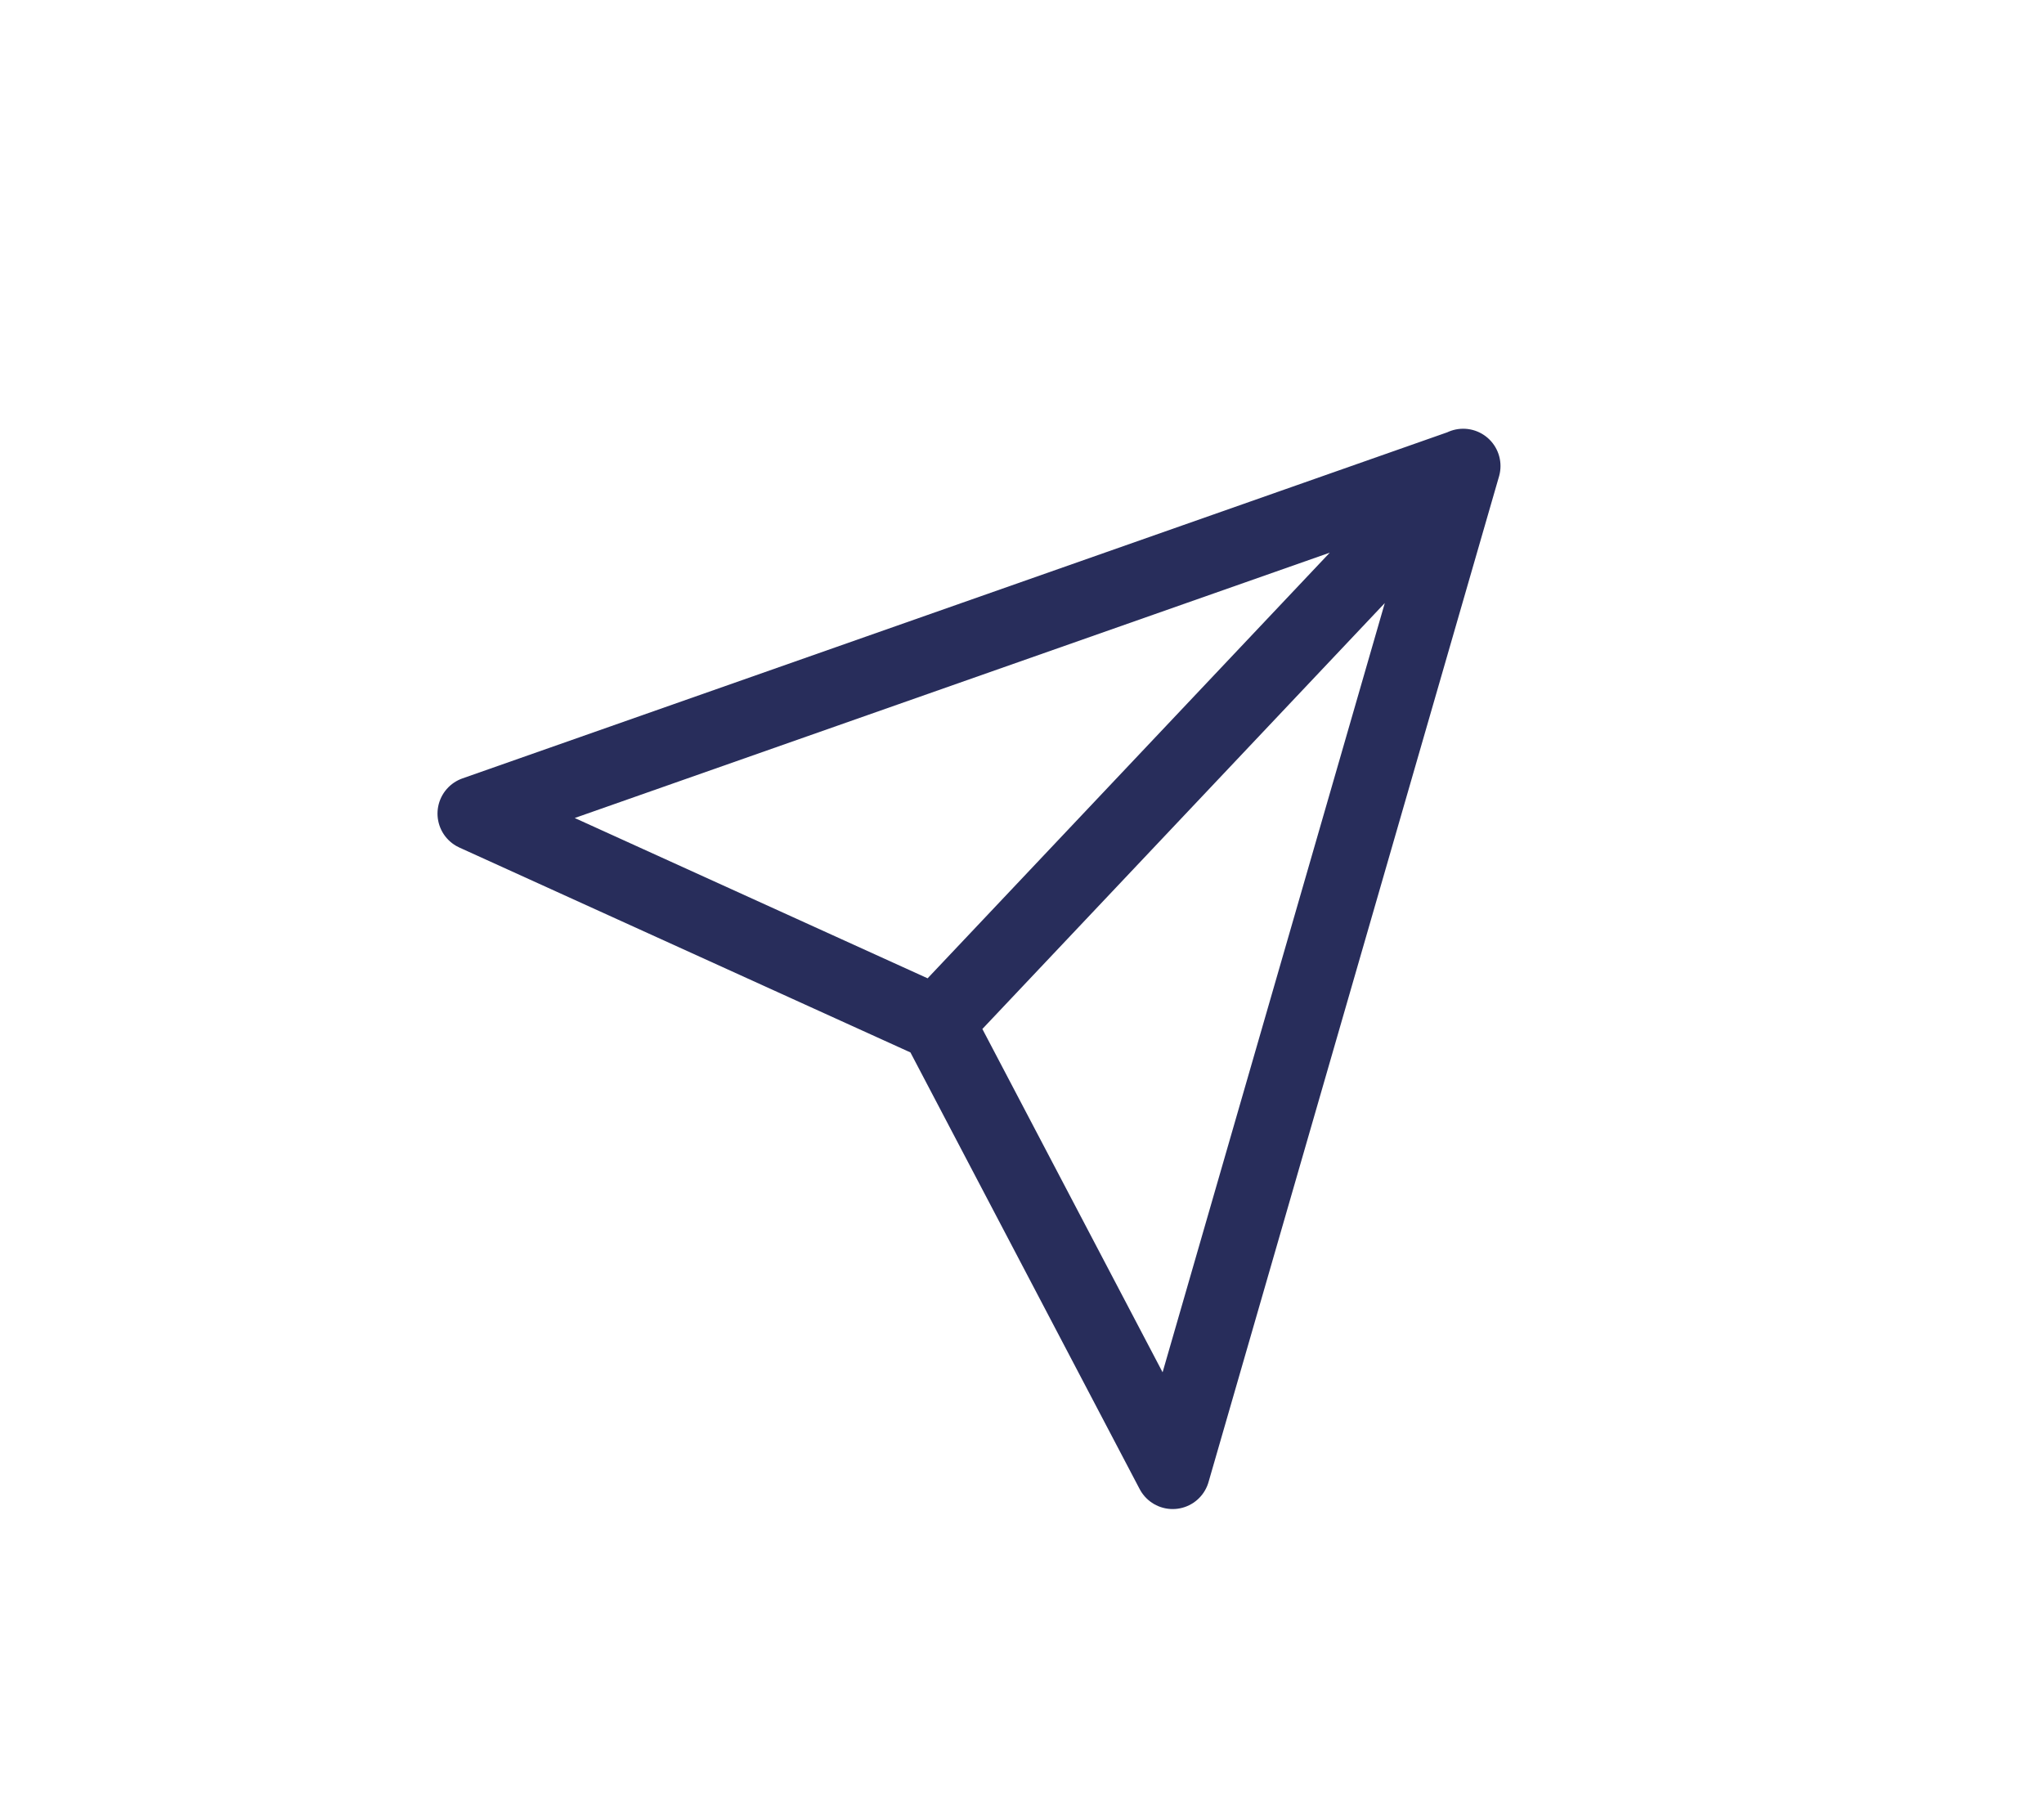
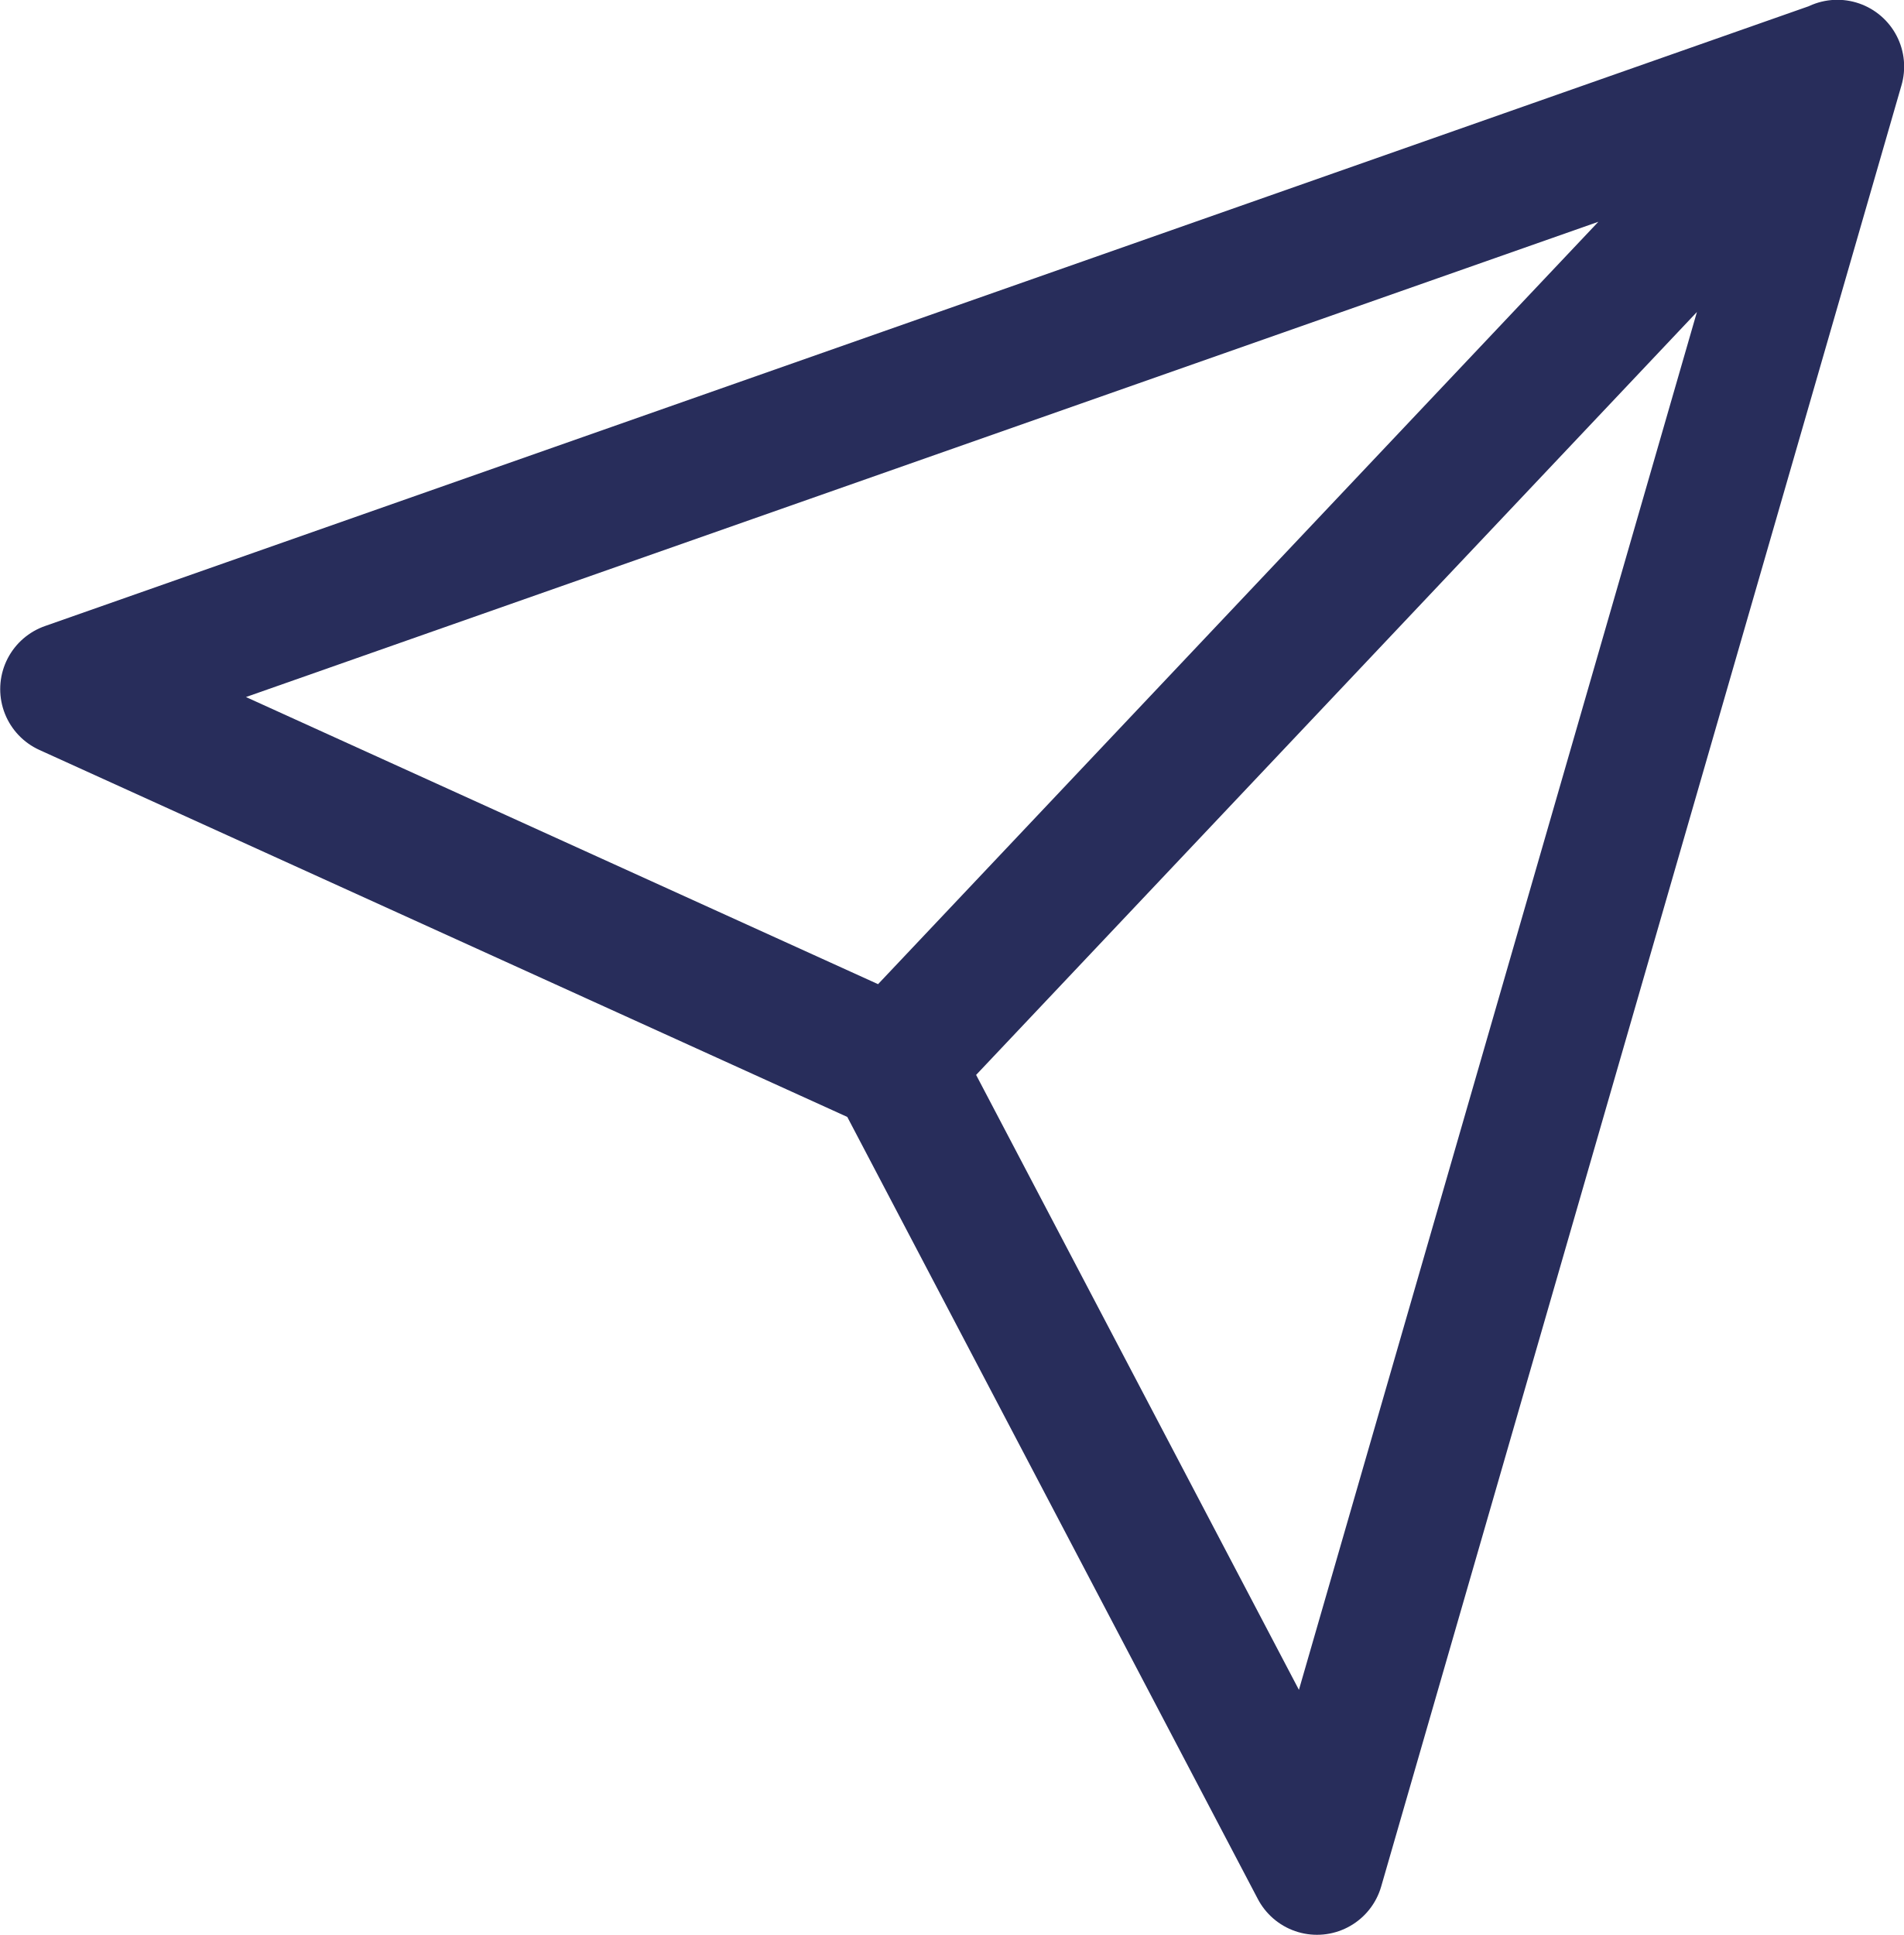
- <svg xmlns="http://www.w3.org/2000/svg" data-name="Layer 1" viewBox="0 0 88.51 78.39">
+ <svg xmlns="http://www.w3.org/2000/svg" data-name="Layer 1" viewBox="18.94 18.57 46.03 46.78">
  <path d="M20.56 35.23 63.33 20.2 40.55 44.31l-19.99-9.08zm20.02 9.07 10.2 19.43 12.58-43.55" style="fill:none;stroke:#282d5b;stroke-linecap:round;stroke-linejoin:round;stroke-width:3.23px" />
</svg>
